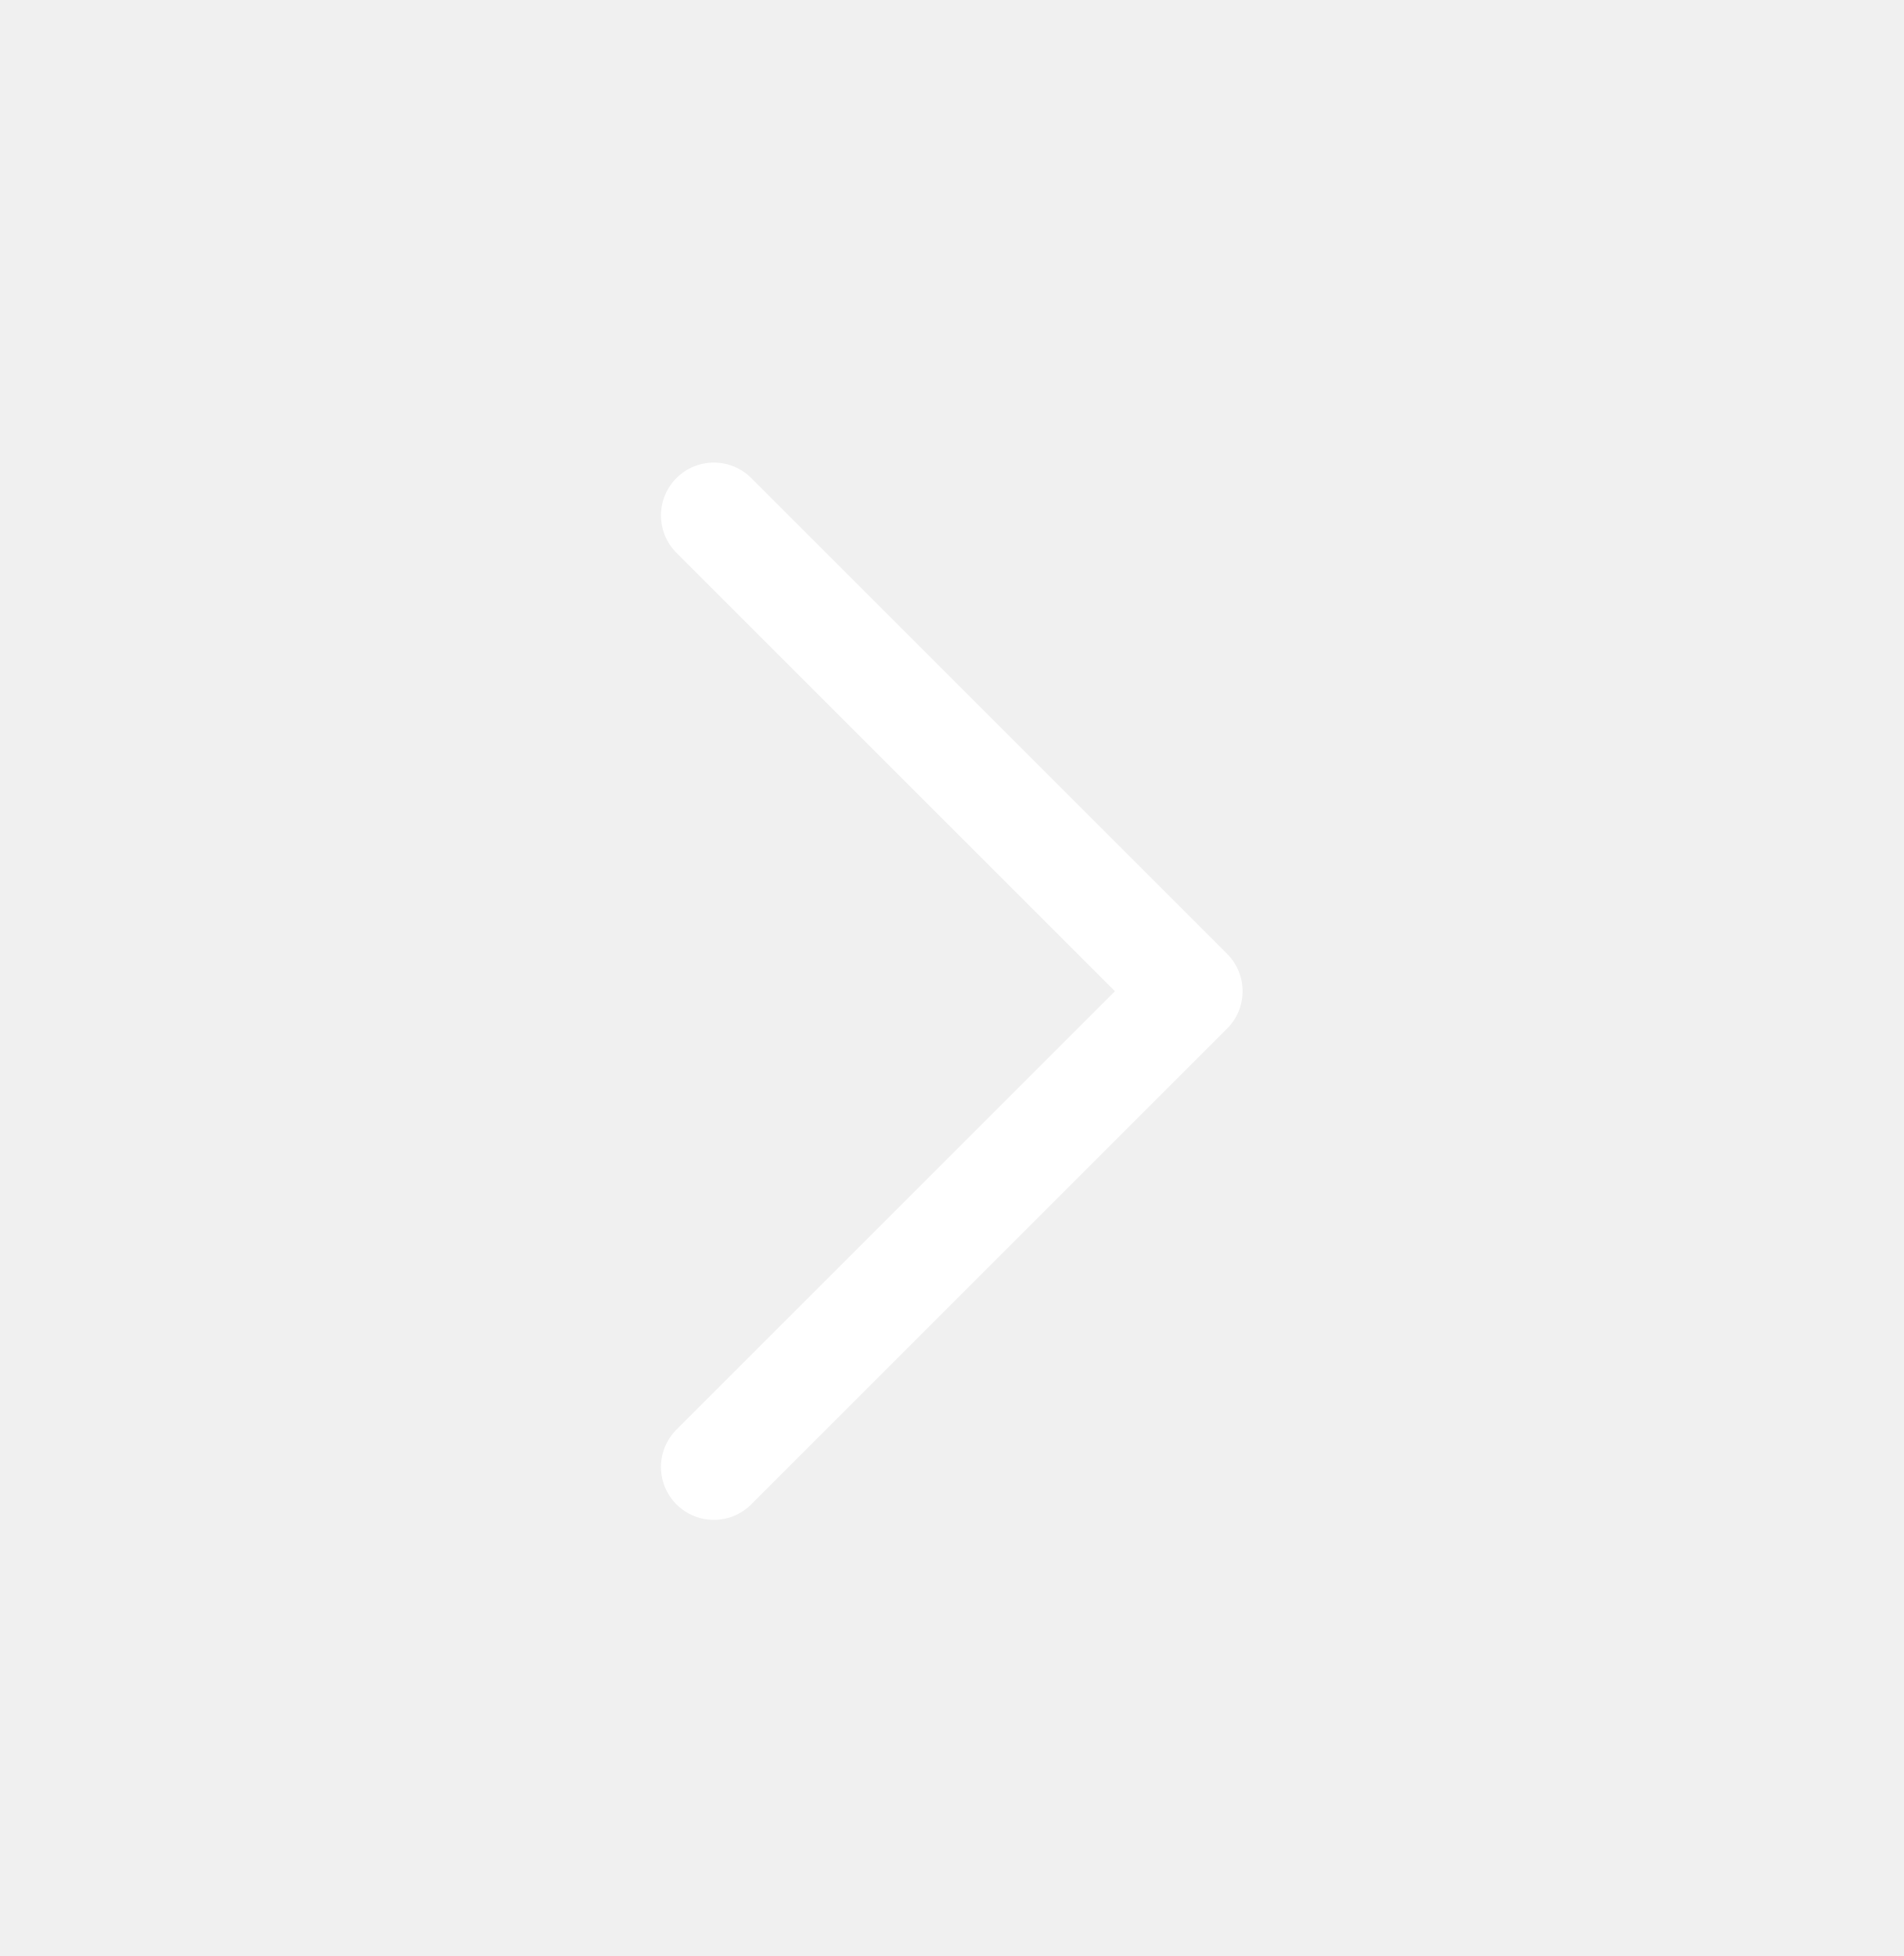
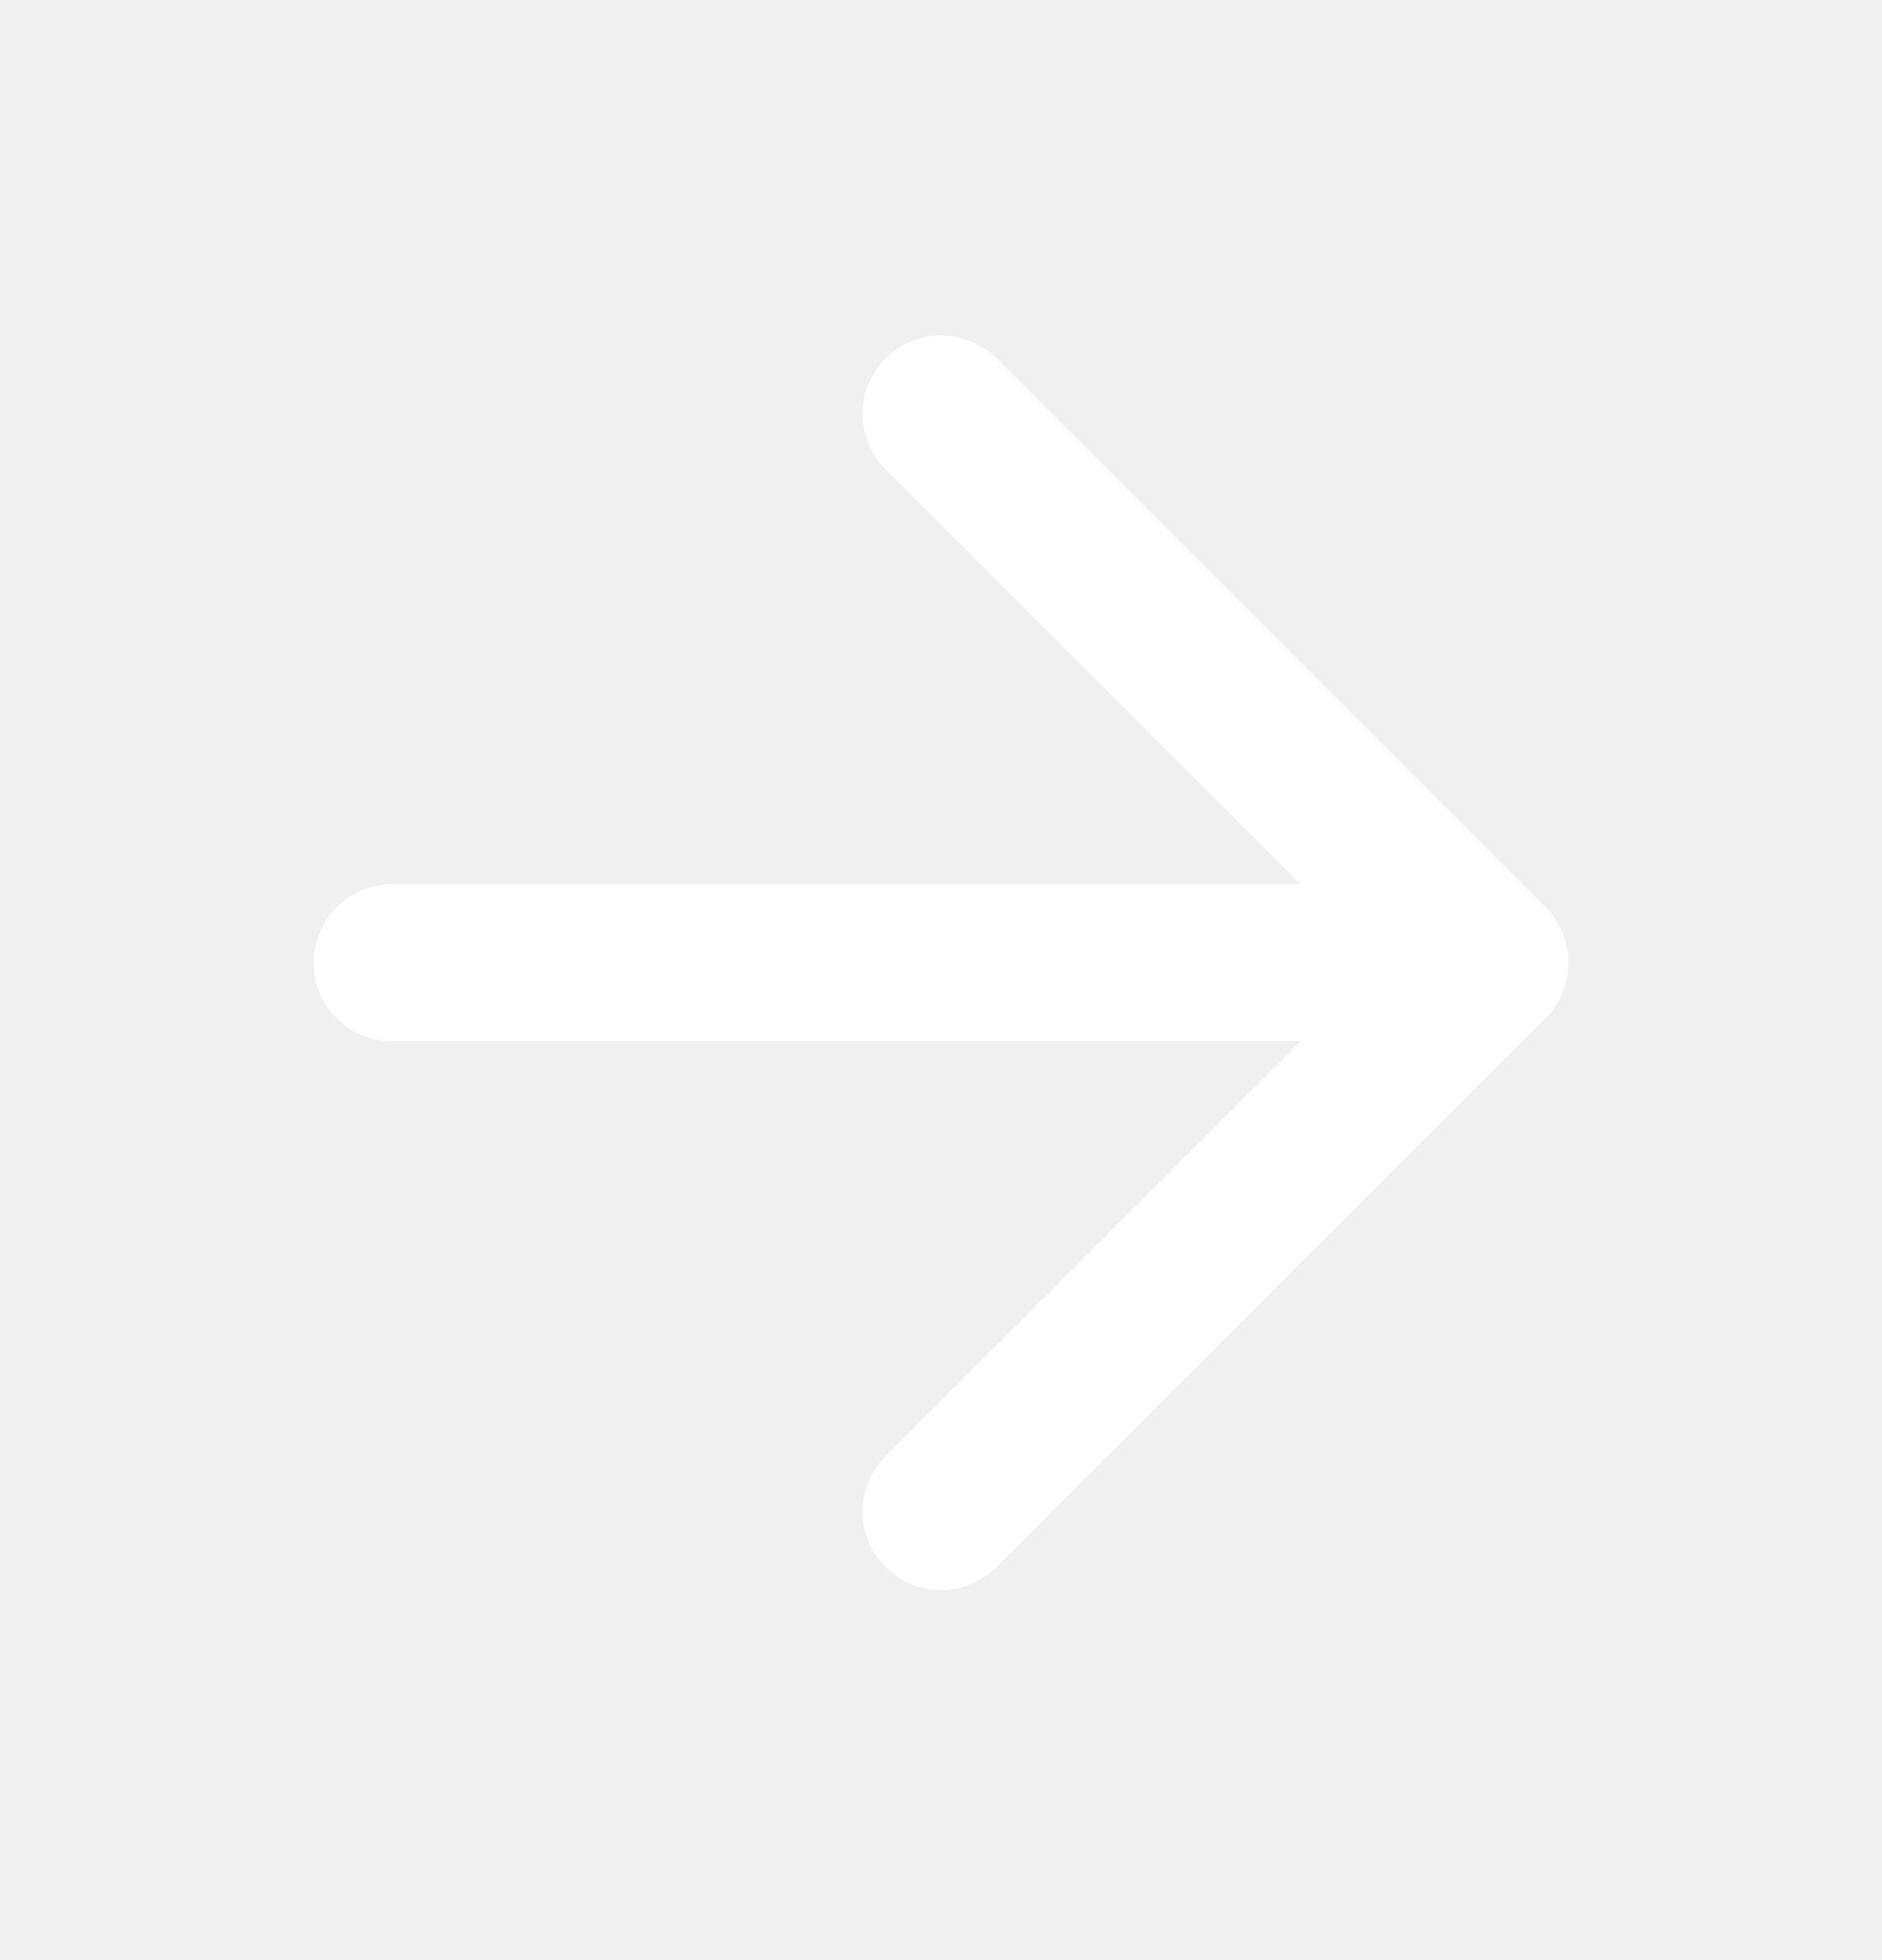
- <svg xmlns="http://www.w3.org/2000/svg" width="36" height="37" viewBox="0 0 36 37" fill="none">
-   <path d="M13.5 27.75L22.5 18.75L13.5 9.75" stroke="white" stroke-width="2" stroke-linecap="round" stroke-linejoin="round" />
+ <svg xmlns="http://www.w3.org/2000/svg" width="24" height="25" viewBox="0 0 24 25" fill="none">
+   <path d="M5 12.28H19" stroke="white" stroke-width="2" stroke-linecap="round" stroke-linejoin="round" />
+   <path d="M12 5.28L19 12.28L12 19.28" stroke="white" stroke-width="2" stroke-linecap="round" stroke-linejoin="round" />
</svg>
